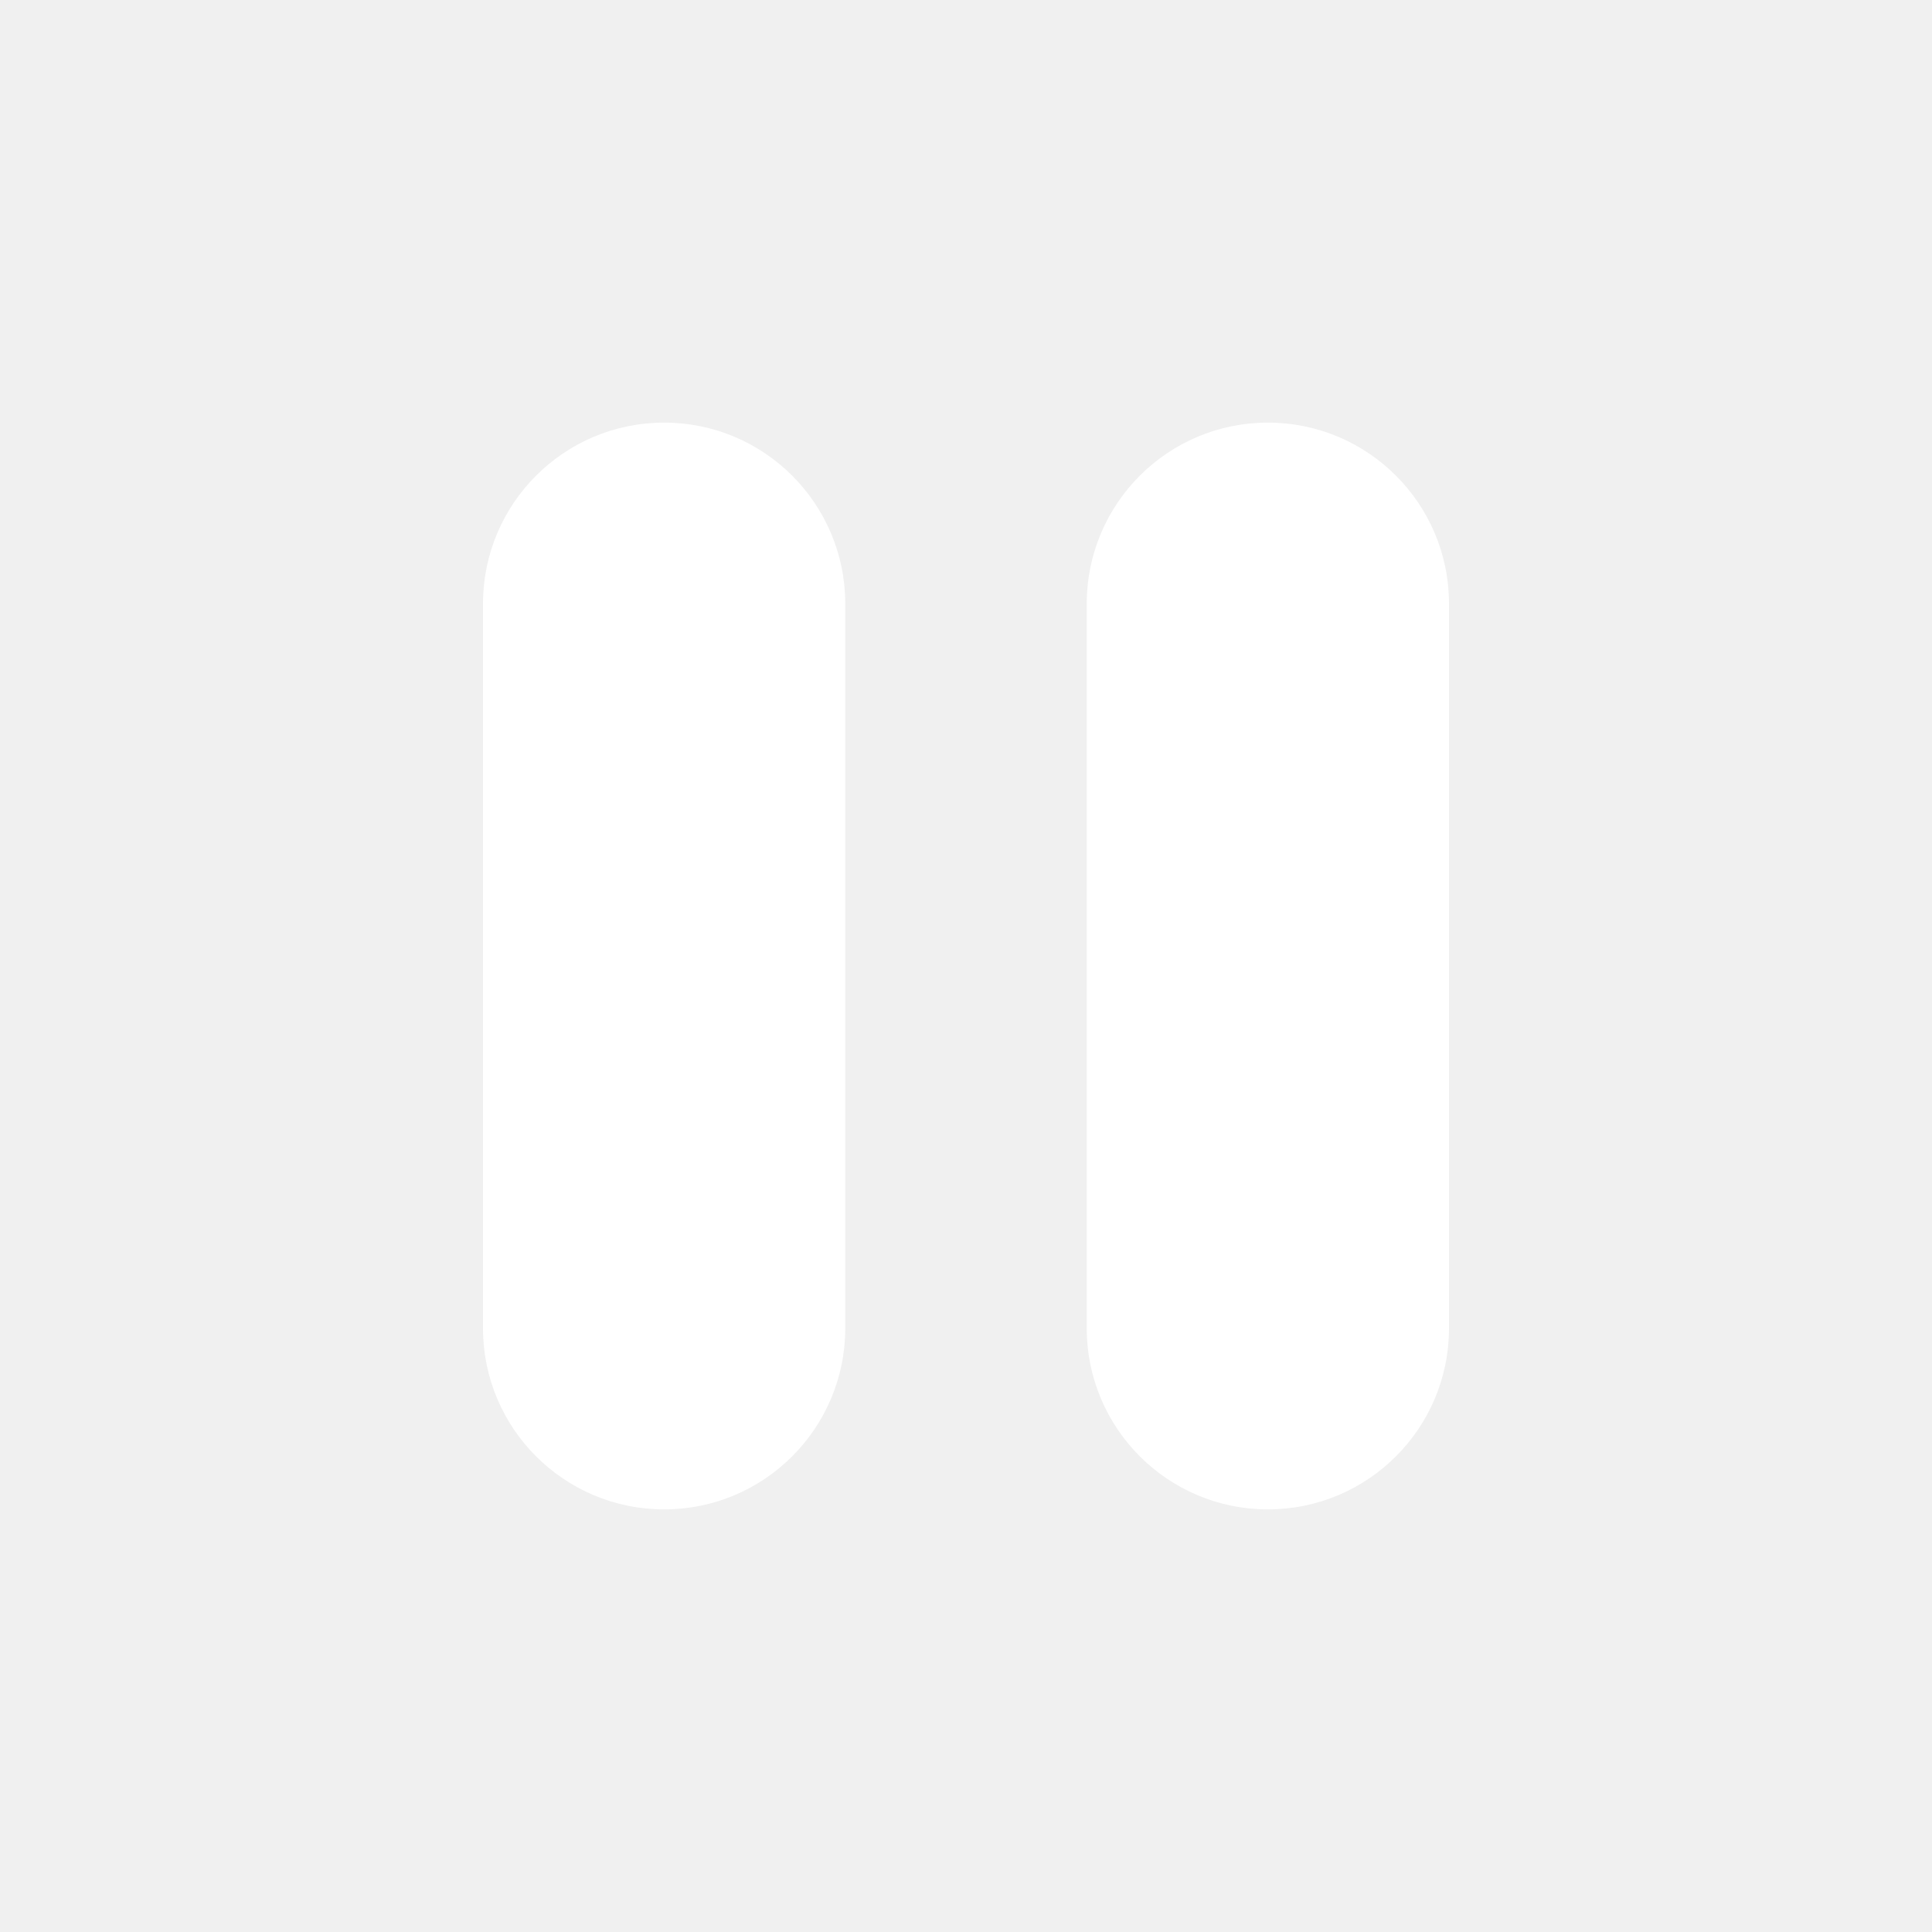
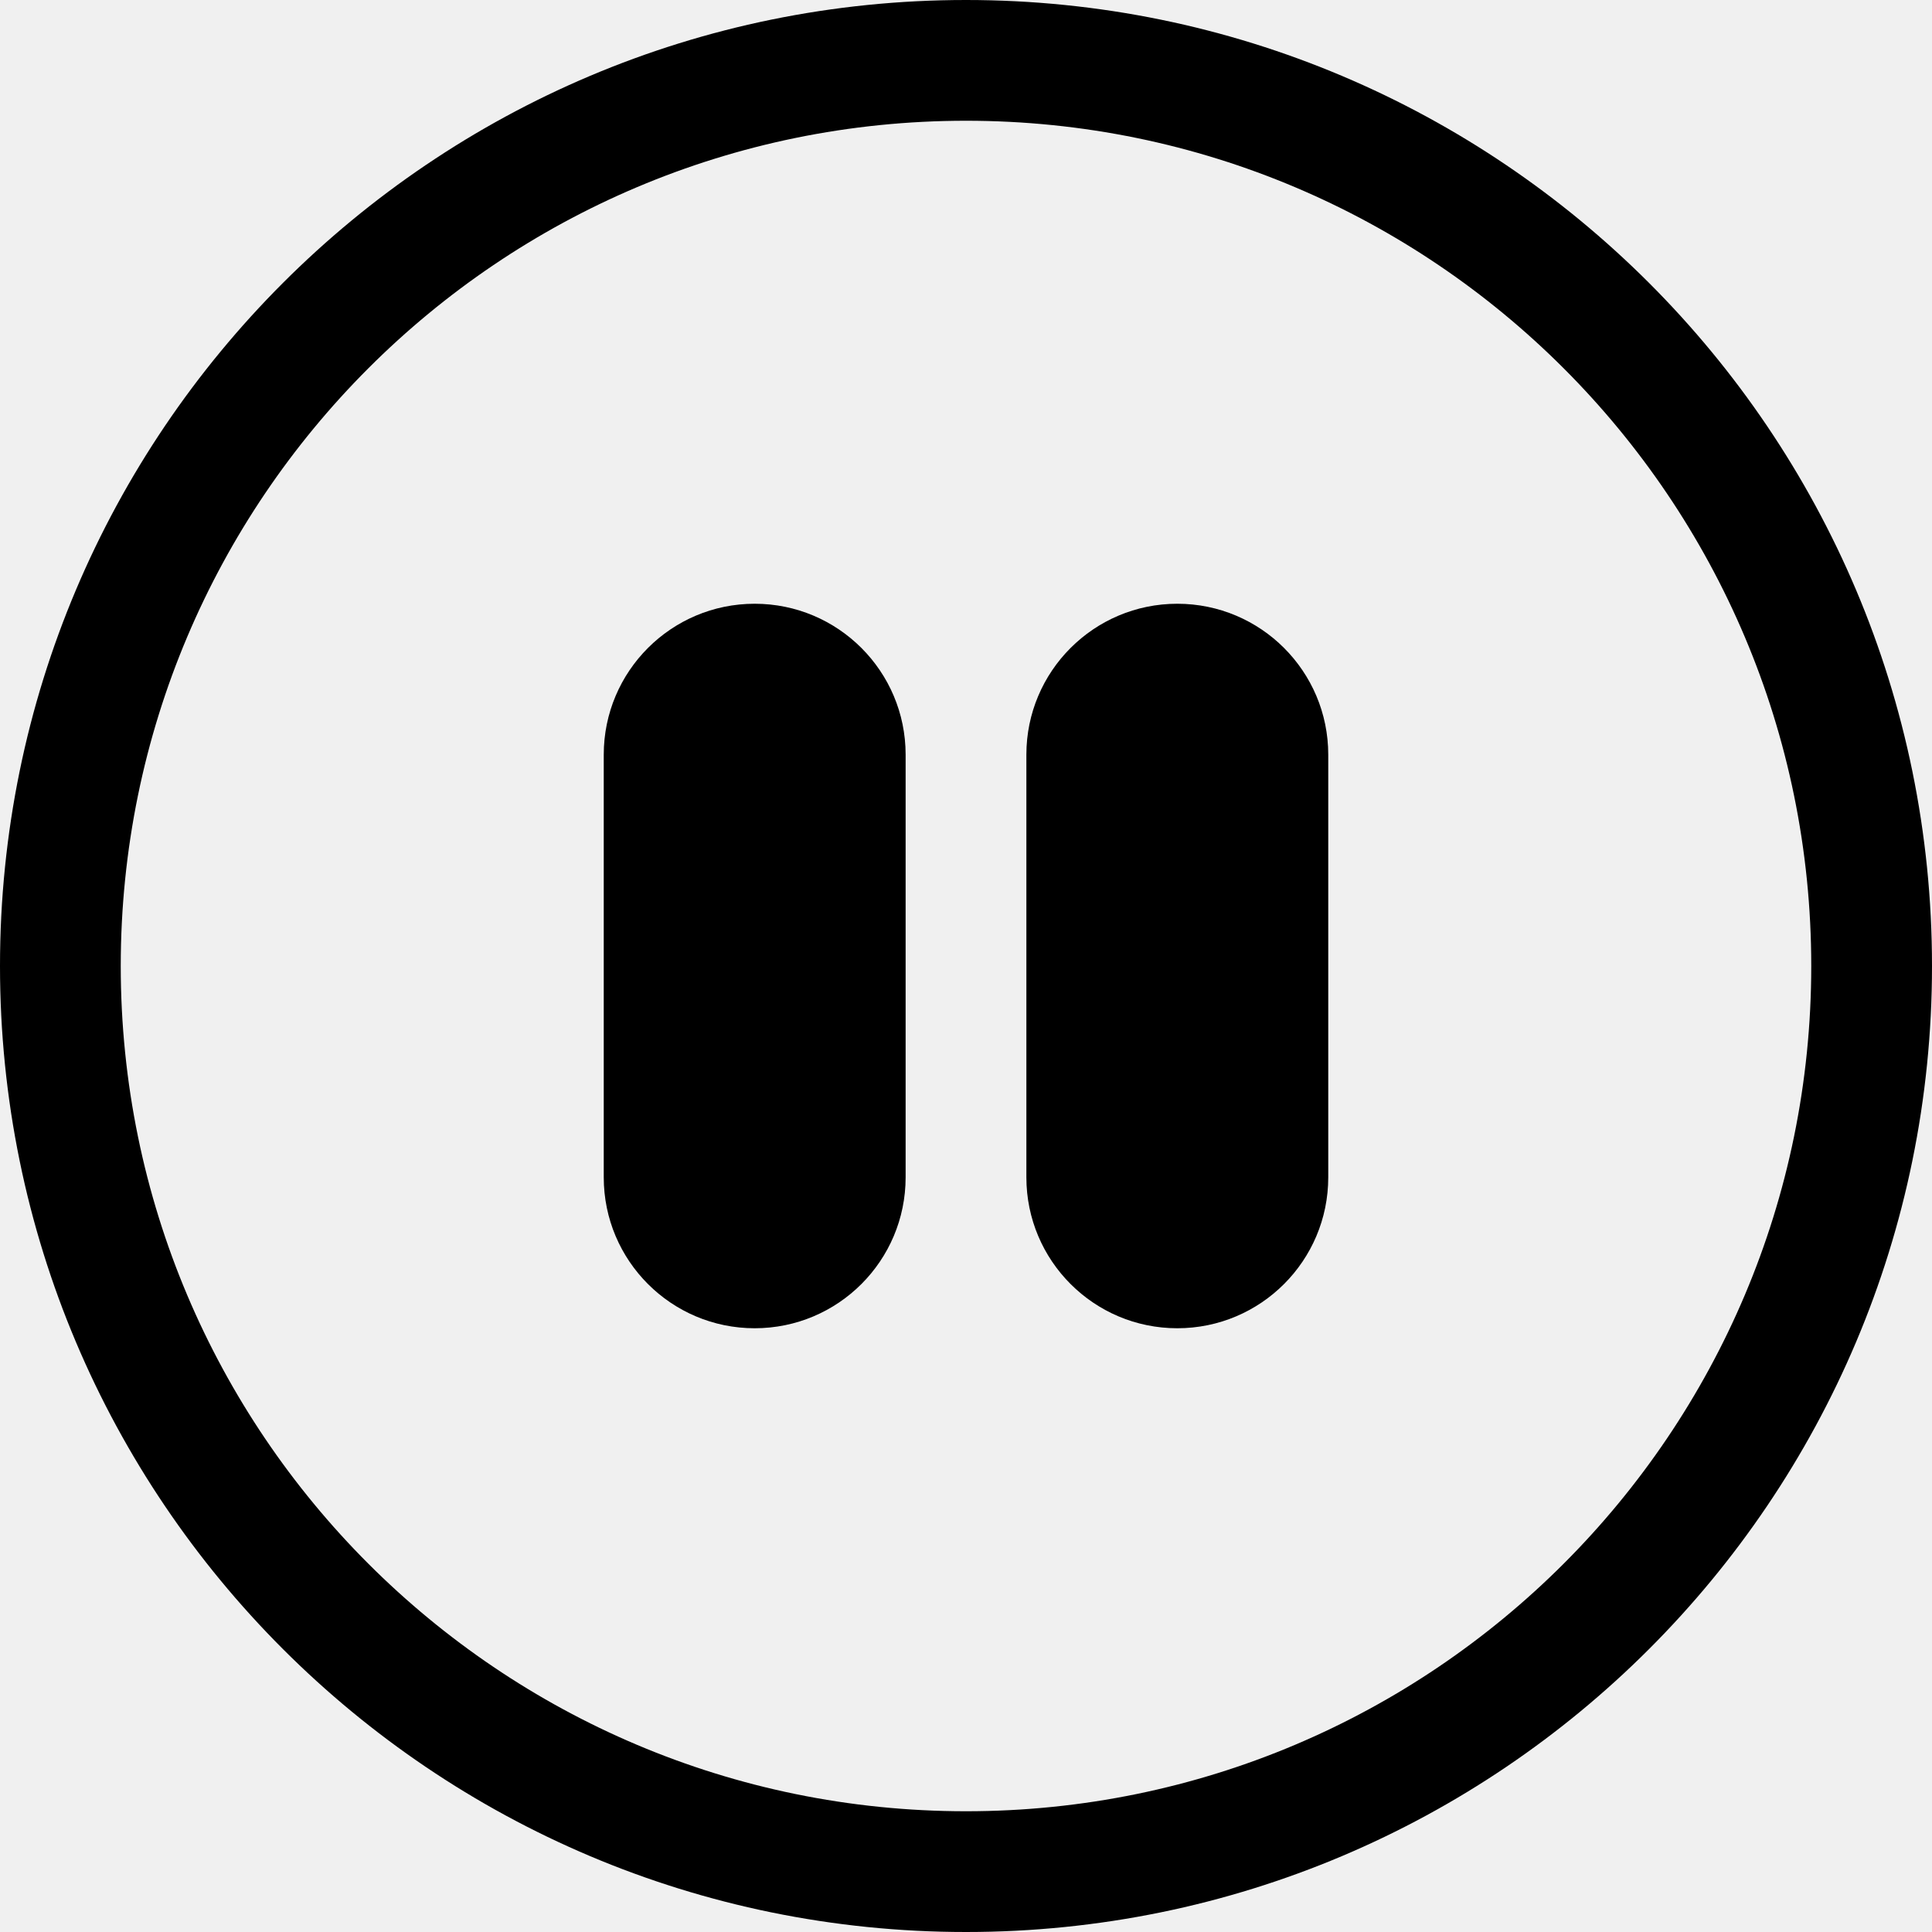
- <svg xmlns="http://www.w3.org/2000/svg" width="16" height="16" fill="#ffffff" class="bi bi-pause-fill" viewBox="0 0 16 16">
-   <path d="M5.5 3.5A1.5 1.5 0 0 1 7 5v6a1.5 1.5 0 0 1-3 0V5a1.5 1.5 0 0 1 1.5-1.5zm5 0A1.5 1.5 0 0 1 12 5v6a1.5 1.5 0 0 1-3 0V5a1.5 1.5 0 0 1 1.5-1.5z" />
+ <svg xmlns="http://www.w3.org/2000/svg" width="16" height="16" fill="currentColor" class="bi bi-pause-circle" viewBox="0 0 16 16">
+   <path d="M8 15A7 7 0 1 1 8 1a7 7 0 0 1 0 14zm0 1A8 8 0 1 0 8 0a8 8 0 0 0 0 16z" />
+   <path d="M5 6.25a1.25 1.25 0 1 1 2.5 0v3.5a1.25 1.25 0 1 1-2.5 0v-3.5zm3.5 0a1.25 1.25 0 1 1 2.5 0v3.5a1.25 1.25 0 1 1-2.5 0v-3.5z" />
</svg>
